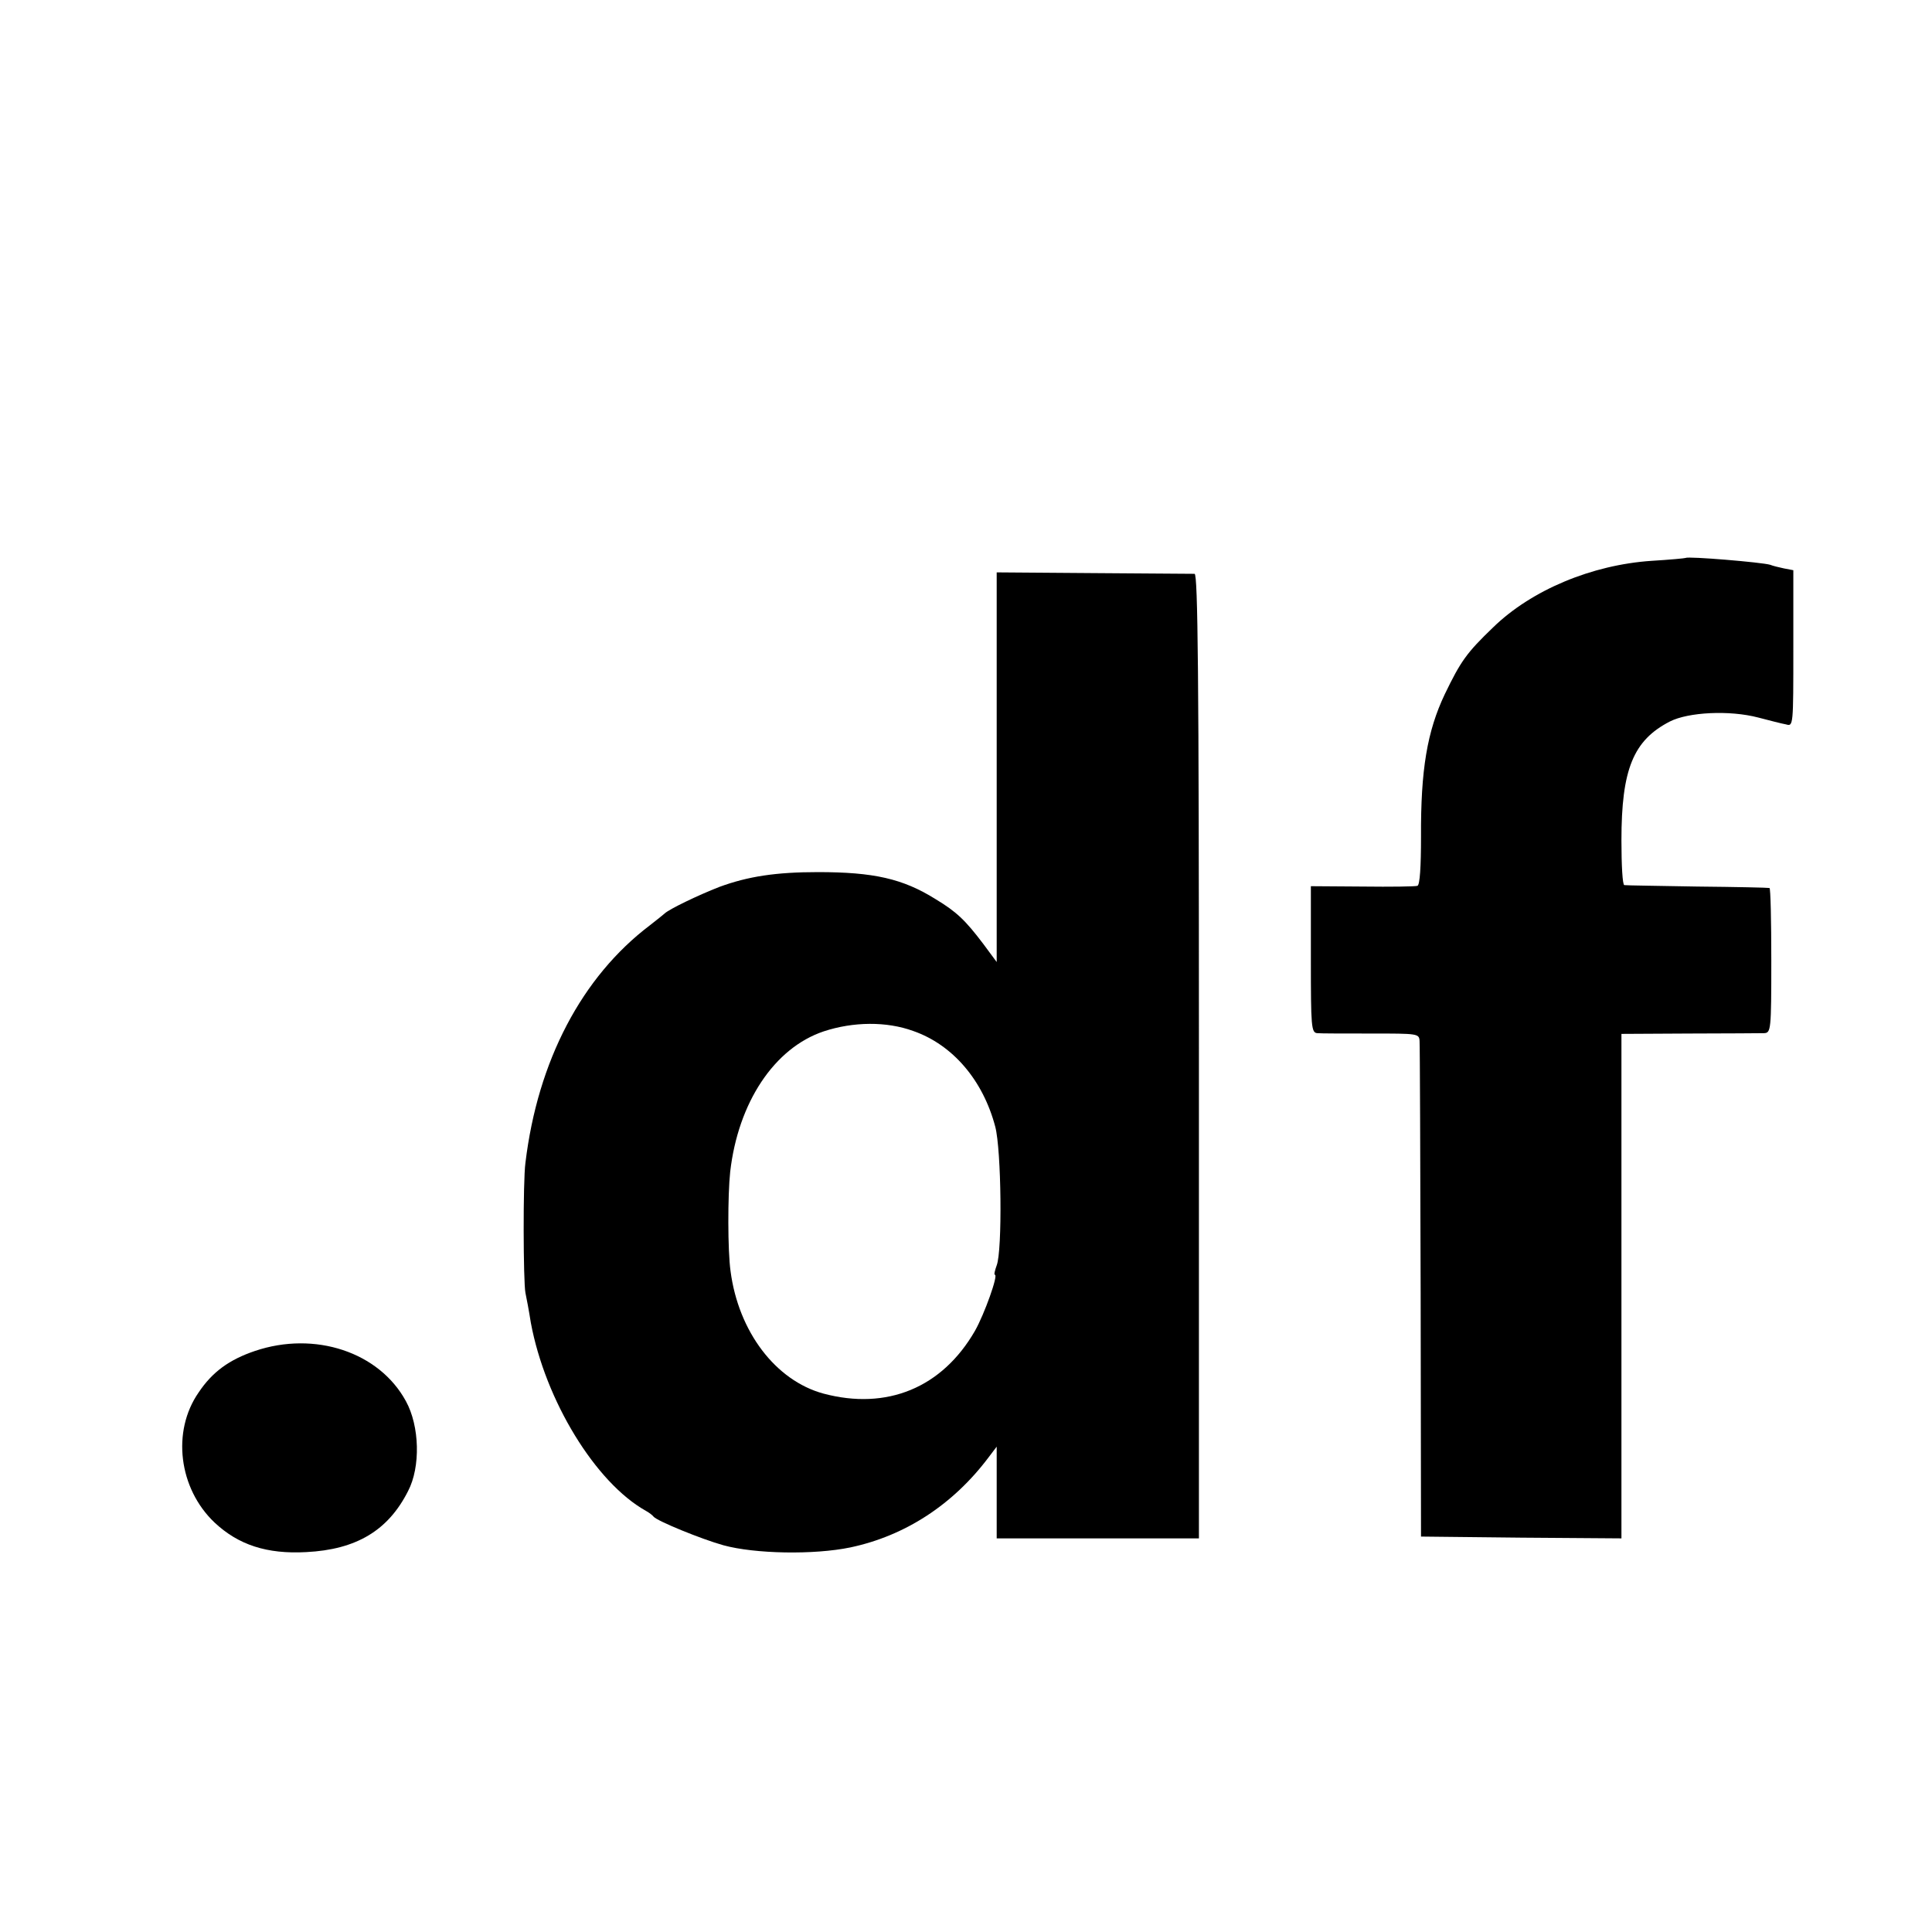
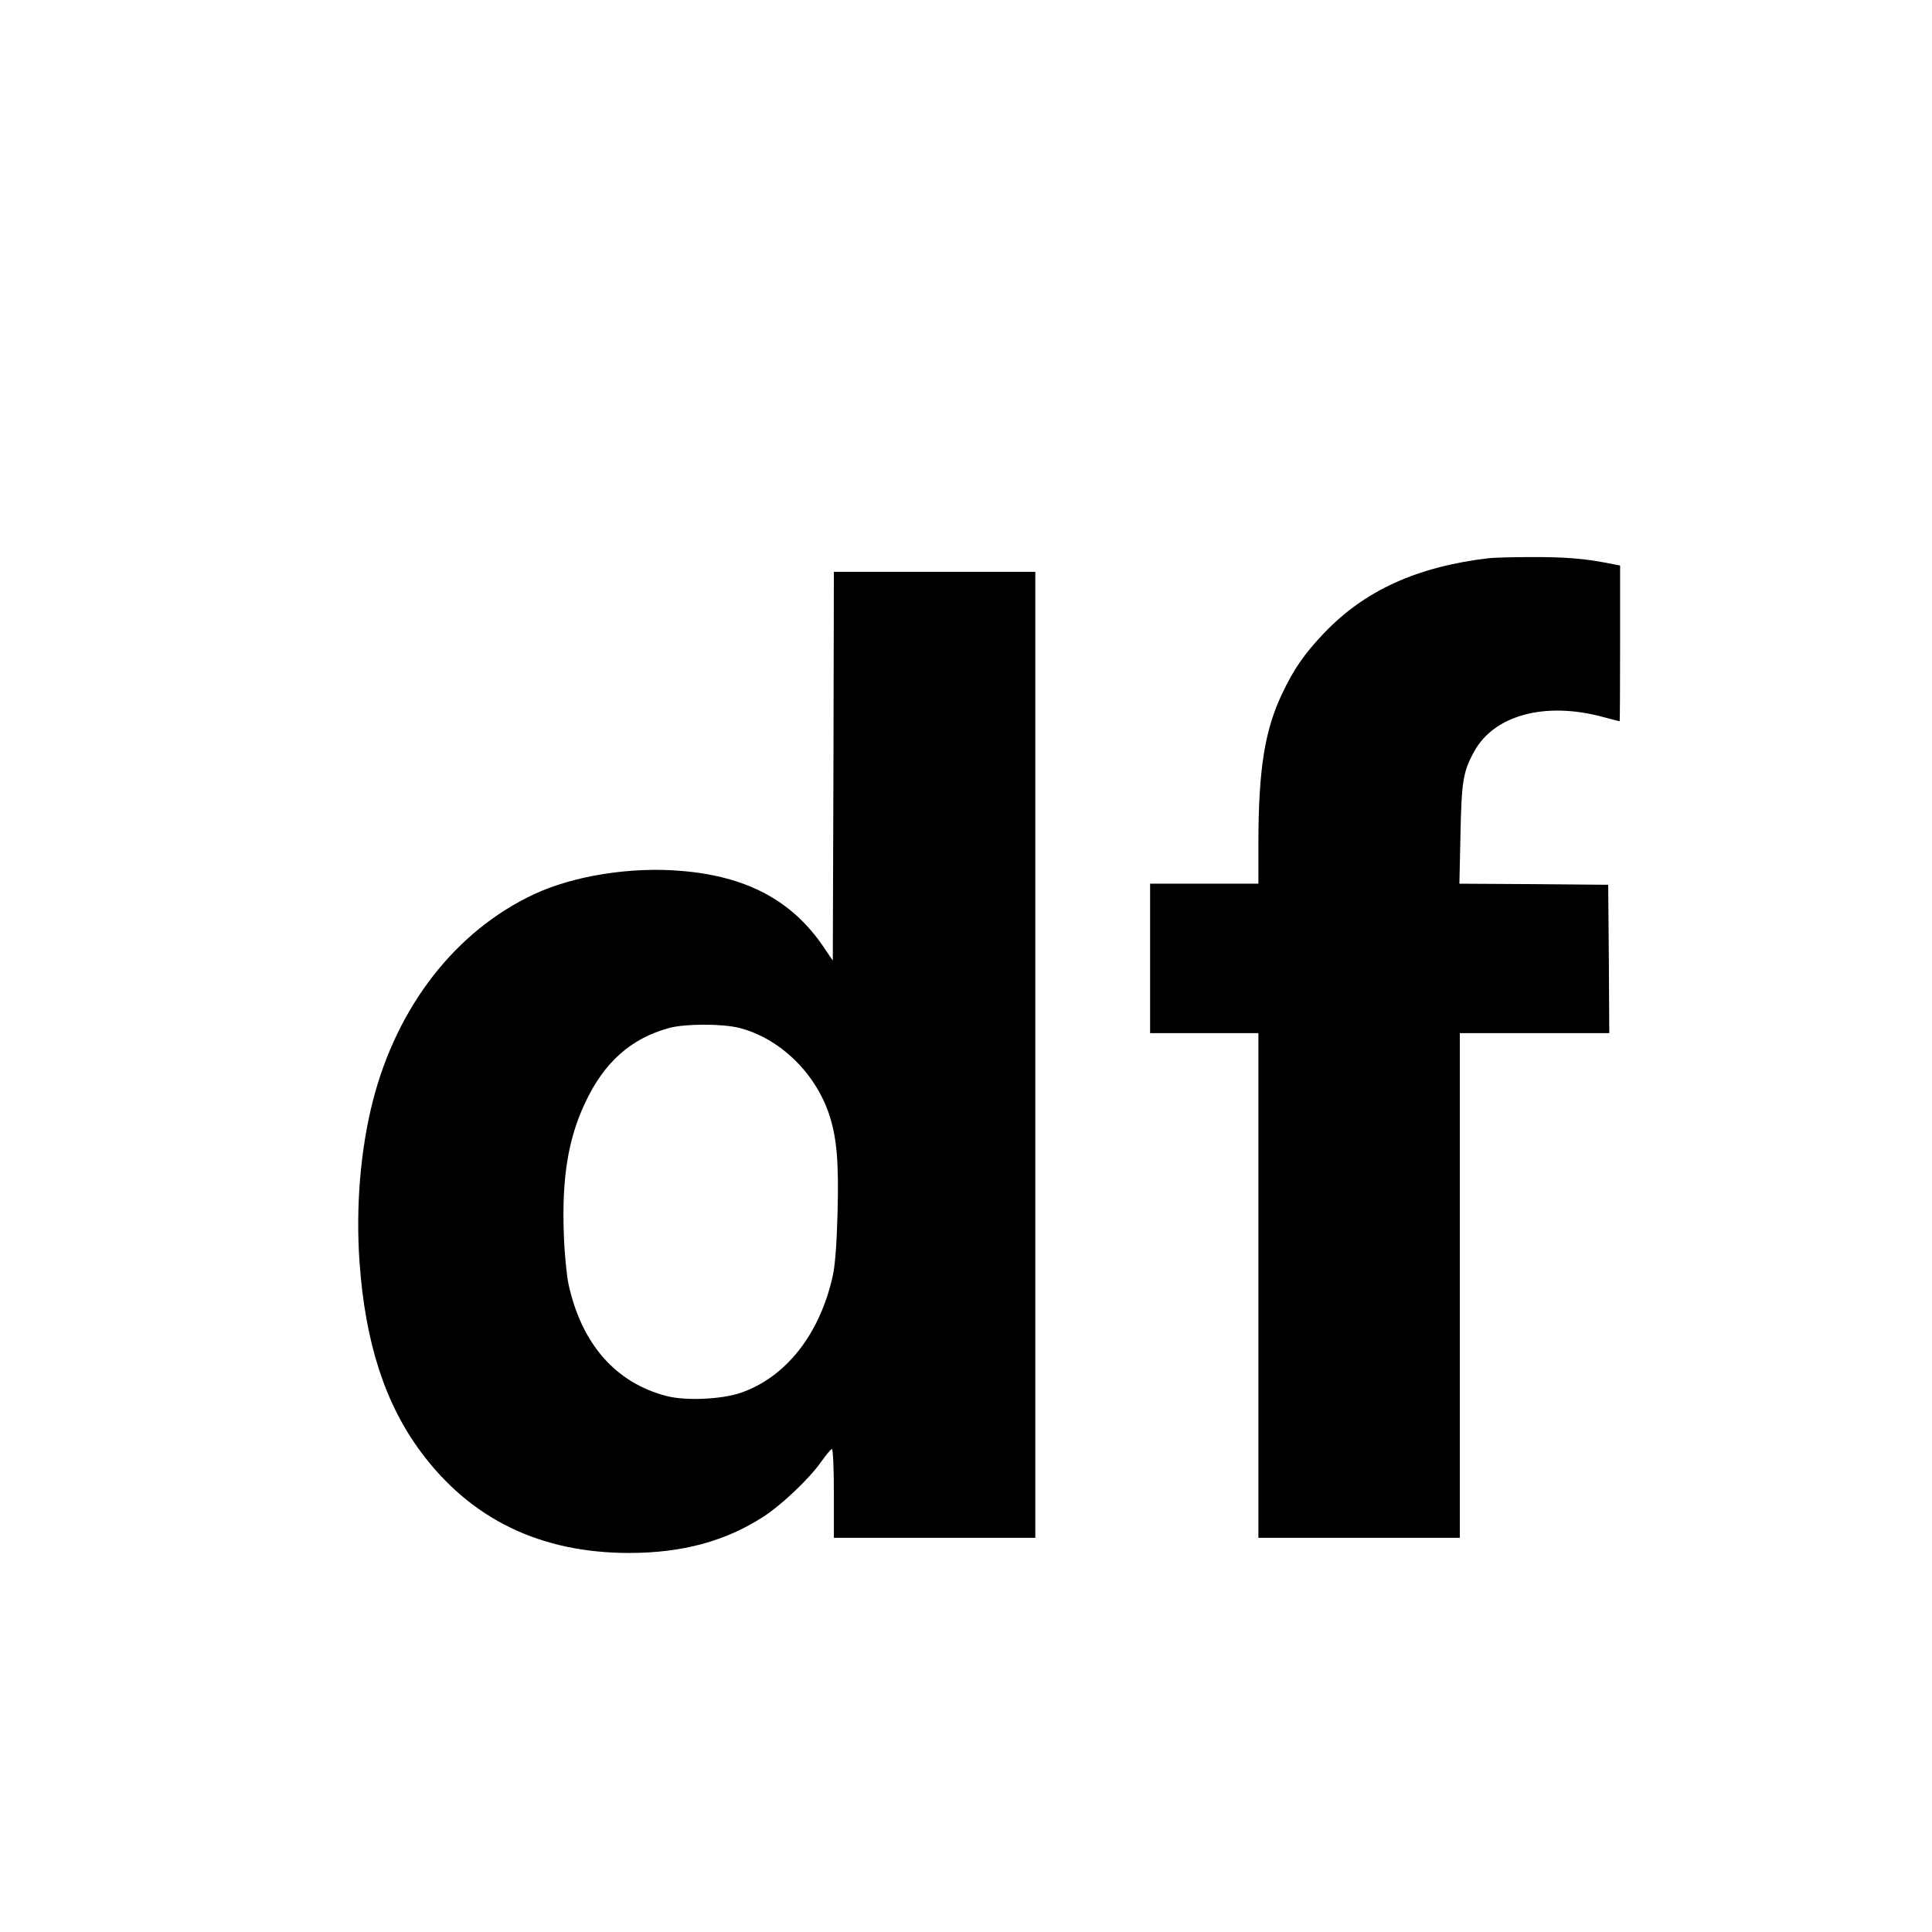
- <svg xmlns="http://www.w3.org/2000/svg" version="1.0" width="535pt" height="535pt" viewBox="0 0 535 535" preserveAspectRatio="xMidYMid meet">
-   <g transform="translate(0,535) scale(0.1,-0.1)" fill="#000000" stroke="none">
-     <path d="M4668 3805 c-2 -1 -44 -5 -94 -8 -166 -11 -333 -81 -439 -184 -74 -71 -90 -94 -134 -185 -49 -103 -67 -210 -66 -395 0 -82 -3 -134 -10 -136 -5 -2 -74 -3 -152 -2 l-143 1 0 -203 c0 -186 1 -203 18 -204 9 -1 77 -1 150 -1 128 0 132 0 133 -21 1 -12 2 -326 3 -697 l1 -675 278 -3 277 -2 0 698 0 699 188 1 c103 0 196 1 207 1 19 1 20 8 20 201 0 110 -2 201 -5 201 -3 1 -93 3 -200 4 -107 2 -198 3 -202 4 -5 0 -8 56 -8 124 0 197 33 277 134 329 51 26 165 32 245 11 31 -8 65 -17 77 -19 20 -6 20 -3 20 211 l0 216 -26 5 c-14 3 -31 7 -38 10 -23 7 -228 24 -234 19z" />
-     <path d="M2760 3226 l0 -540 -37 50 c-50 66 -74 89 -132 124 -91 57 -172 75 -326 75 -117 0 -194 -12 -273 -41 -59 -23 -140 -62 -152 -74 -3 -3 -21 -17 -40 -32 -189 -143 -311 -376 -345 -658 -7 -51 -6 -330 0 -360 3 -14 10 -51 15 -83 40 -215 179 -443 319 -521 9 -5 18 -12 21 -16 10 -12 132 -62 193 -79 87 -24 251 -27 352 -6 151 32 284 118 383 250 l22 29 0 -127 0 -127 280 0 280 0 0 1335 c0 1061 -3 1335 -12 1336 -7 0 -133 1 -281 2 l-267 2 0 -539z m-231 -731 c109 -38 193 -136 227 -265 17 -64 20 -343 4 -384 -5 -14 -8 -26 -5 -26 10 0 -29 -109 -55 -155 -91 -158 -244 -221 -420 -174 -132 36 -235 171 -257 339 -8 57 -8 209 -1 275 22 192 122 343 259 389 82 27 174 28 248 1z" />
-     <path d="M706 1609 c-71 -24 -118 -58 -156 -115 -75 -108 -55 -266 44 -360 66 -62 145 -88 254 -82 139 7 227 60 282 169 35 67 32 180 -6 249 -74 136 -252 195 -418 139z" />
+ <svg xmlns="http://www.w3.org/2000/svg" version="1.0" width="892pt" height="892pt" viewBox="0 0 892 892" preserveAspectRatio="xMidYMid meet">
+   <g transform="translate(0,892) scale(0.1,-0.1)" fill="#000000" stroke="none">
+     <path d="M6875 6343 c-332 -39 -574 -149 -762 -346 -90 -95 -138 -163 -193 -279 -81 -169 -110 -352 -110 -695 l0 -183 -250 0 -250 0 0 -345 0 -345 250 0 250 0 0 -1165 0 -1165 465 0 465 0 0 1165 0 1165 345 0 345 0 -2 343 -3 342 -344 3 -343 2 5 228 c5 245 12 289 63 382 92 168 327 232 594 160 41 -11 76 -20 78 -20 1 0 2 162 2 359 l0 360 -52 10 c-108 22 -207 30 -363 29 -88 0 -173 -3 -190 -5z" />
+     <path d="M3848 5383 l-3 -898 -44 65 c-145 213 -354 324 -655 349 -233 20 -498 -22 -681 -108 -361 -169 -632 -517 -744 -956 -57 -224 -79 -489 -61 -743 26 -369 117 -651 282 -874 231 -312 553 -468 963 -468 244 0 444 54 619 167 85 55 213 176 268 255 23 32 45 58 49 58 5 0 9 -92 9 -205 l0 -205 465 0 465 0 0 2230 0 2230 -465 0 -465 0 -2 -897z m-434 -1209 c187 -48 352 -209 415 -402 35 -107 44 -219 38 -452 -4 -145 -11 -239 -22 -290 -60 -271 -217 -469 -426 -541 -90 -30 -251 -37 -339 -15 -236 60 -394 239 -455 516 -9 43 -19 144 -22 236 -9 255 20 435 97 599 88 190 213 301 390 349 75 20 246 20 324 0z" />
  </g>
</svg>
